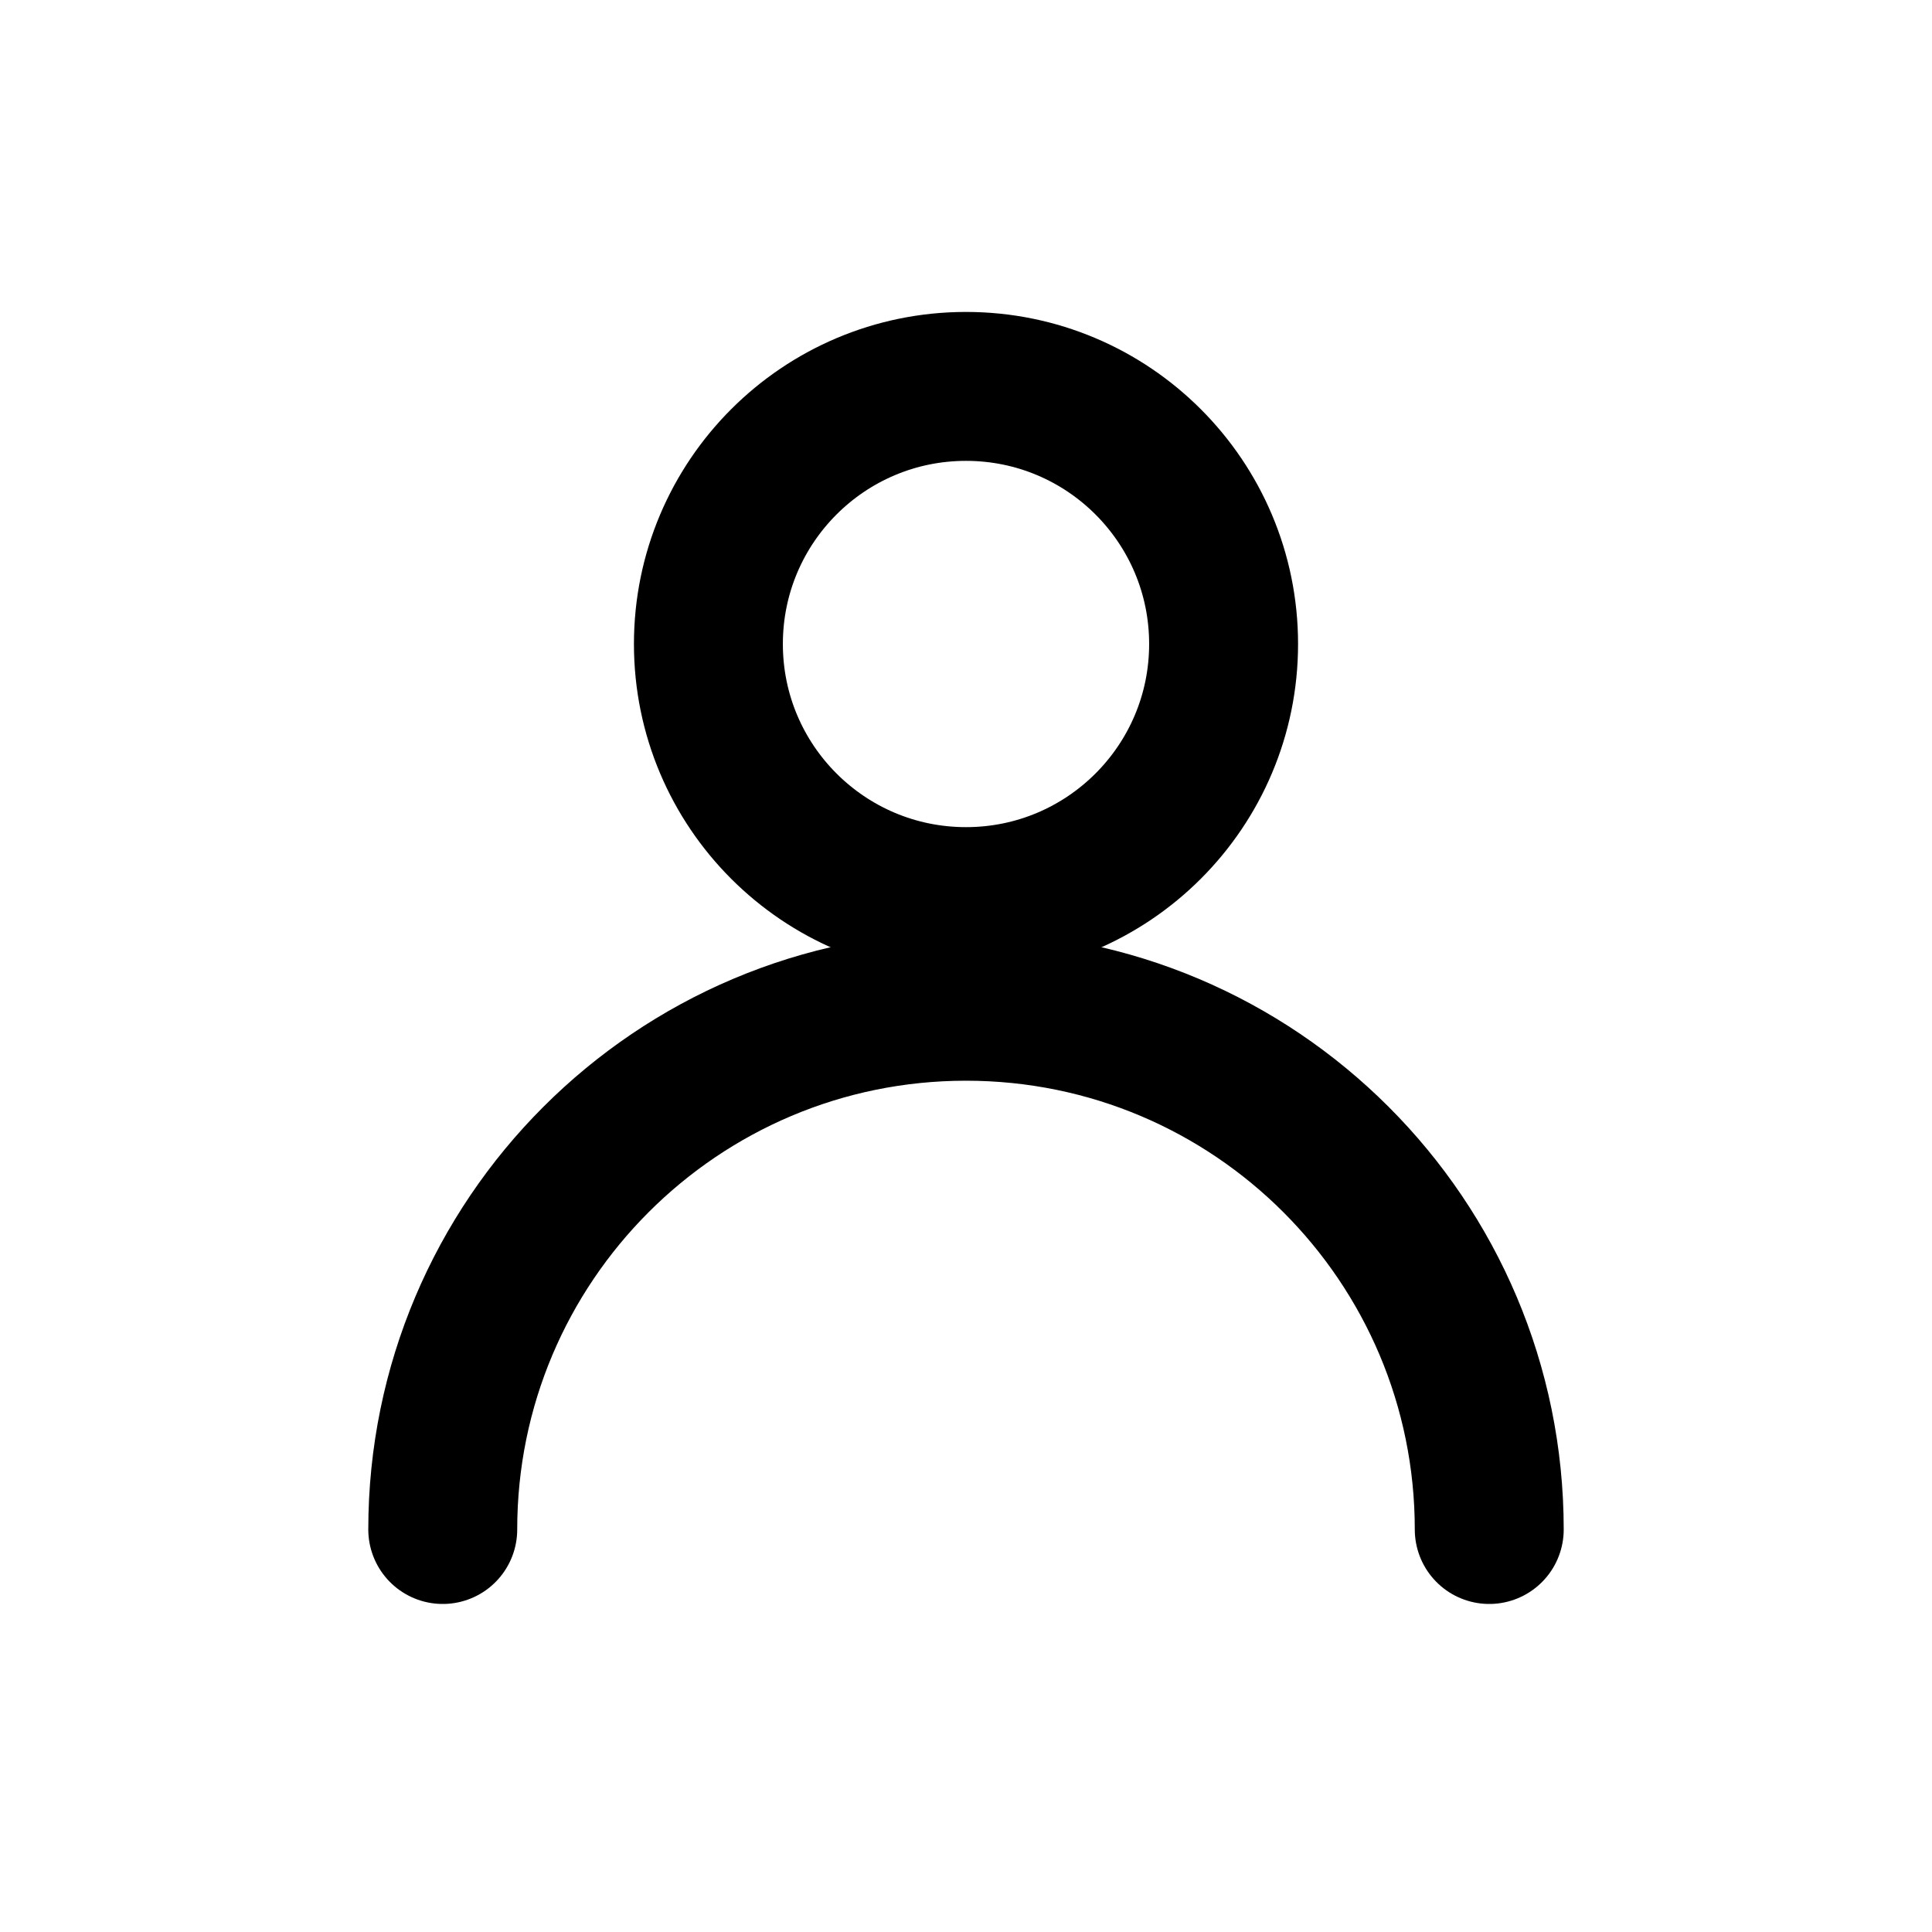
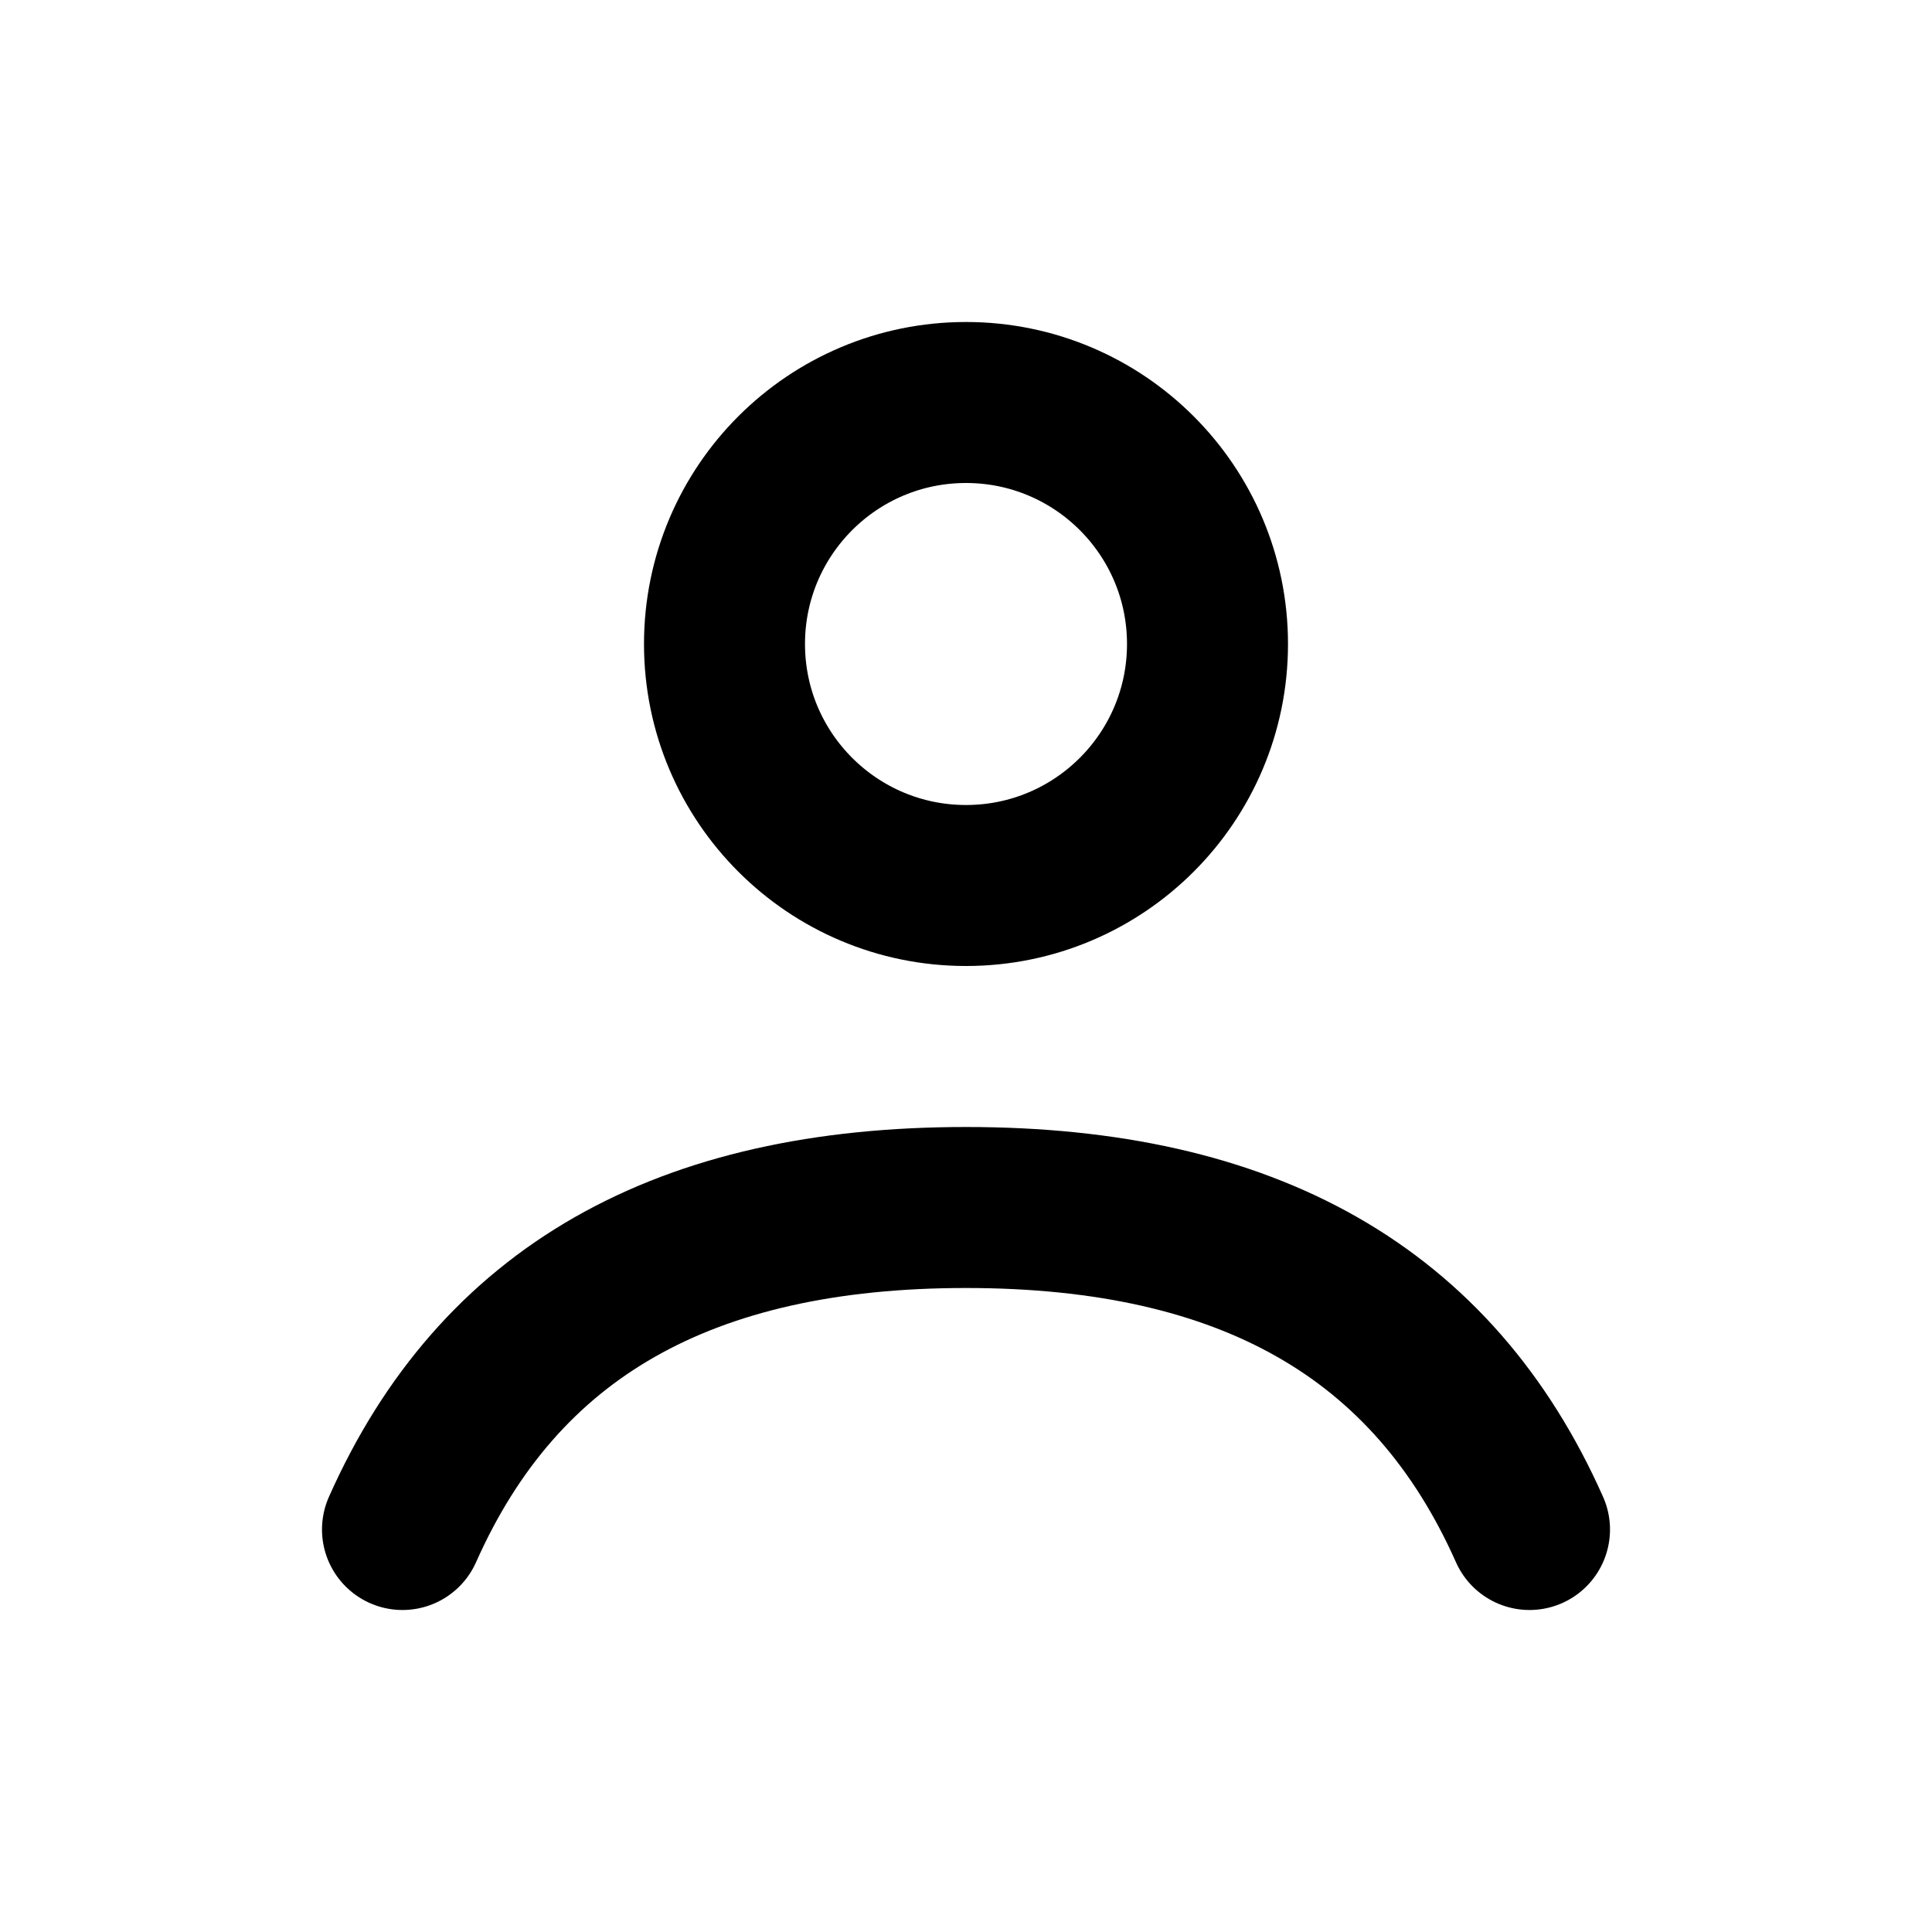
- <svg viewBox="0 0 24 24" fill="none" stroke="currentColor" stroke-width="1.85" stroke-linecap="round" stroke-linejoin="round">
-   <circle cx="12" cy="8" r="3.2" />
-   <path d="M5.5 19a6.5 6.5 0 0 1 13 0" />
+ <svg xmlns="http://www.w3.org/2000/svg" viewBox="0 0 24 24" fill="none">
+   <circle cx="12" cy="8" r="3" stroke="currentColor" stroke-width="2" />
+   <path d="M5 19C6.2 16.3 8.5 15 12 15C15.5 15 17.8 16.3 19 19" stroke="currentColor" stroke-width="2" stroke-linecap="round" />
</svg>
